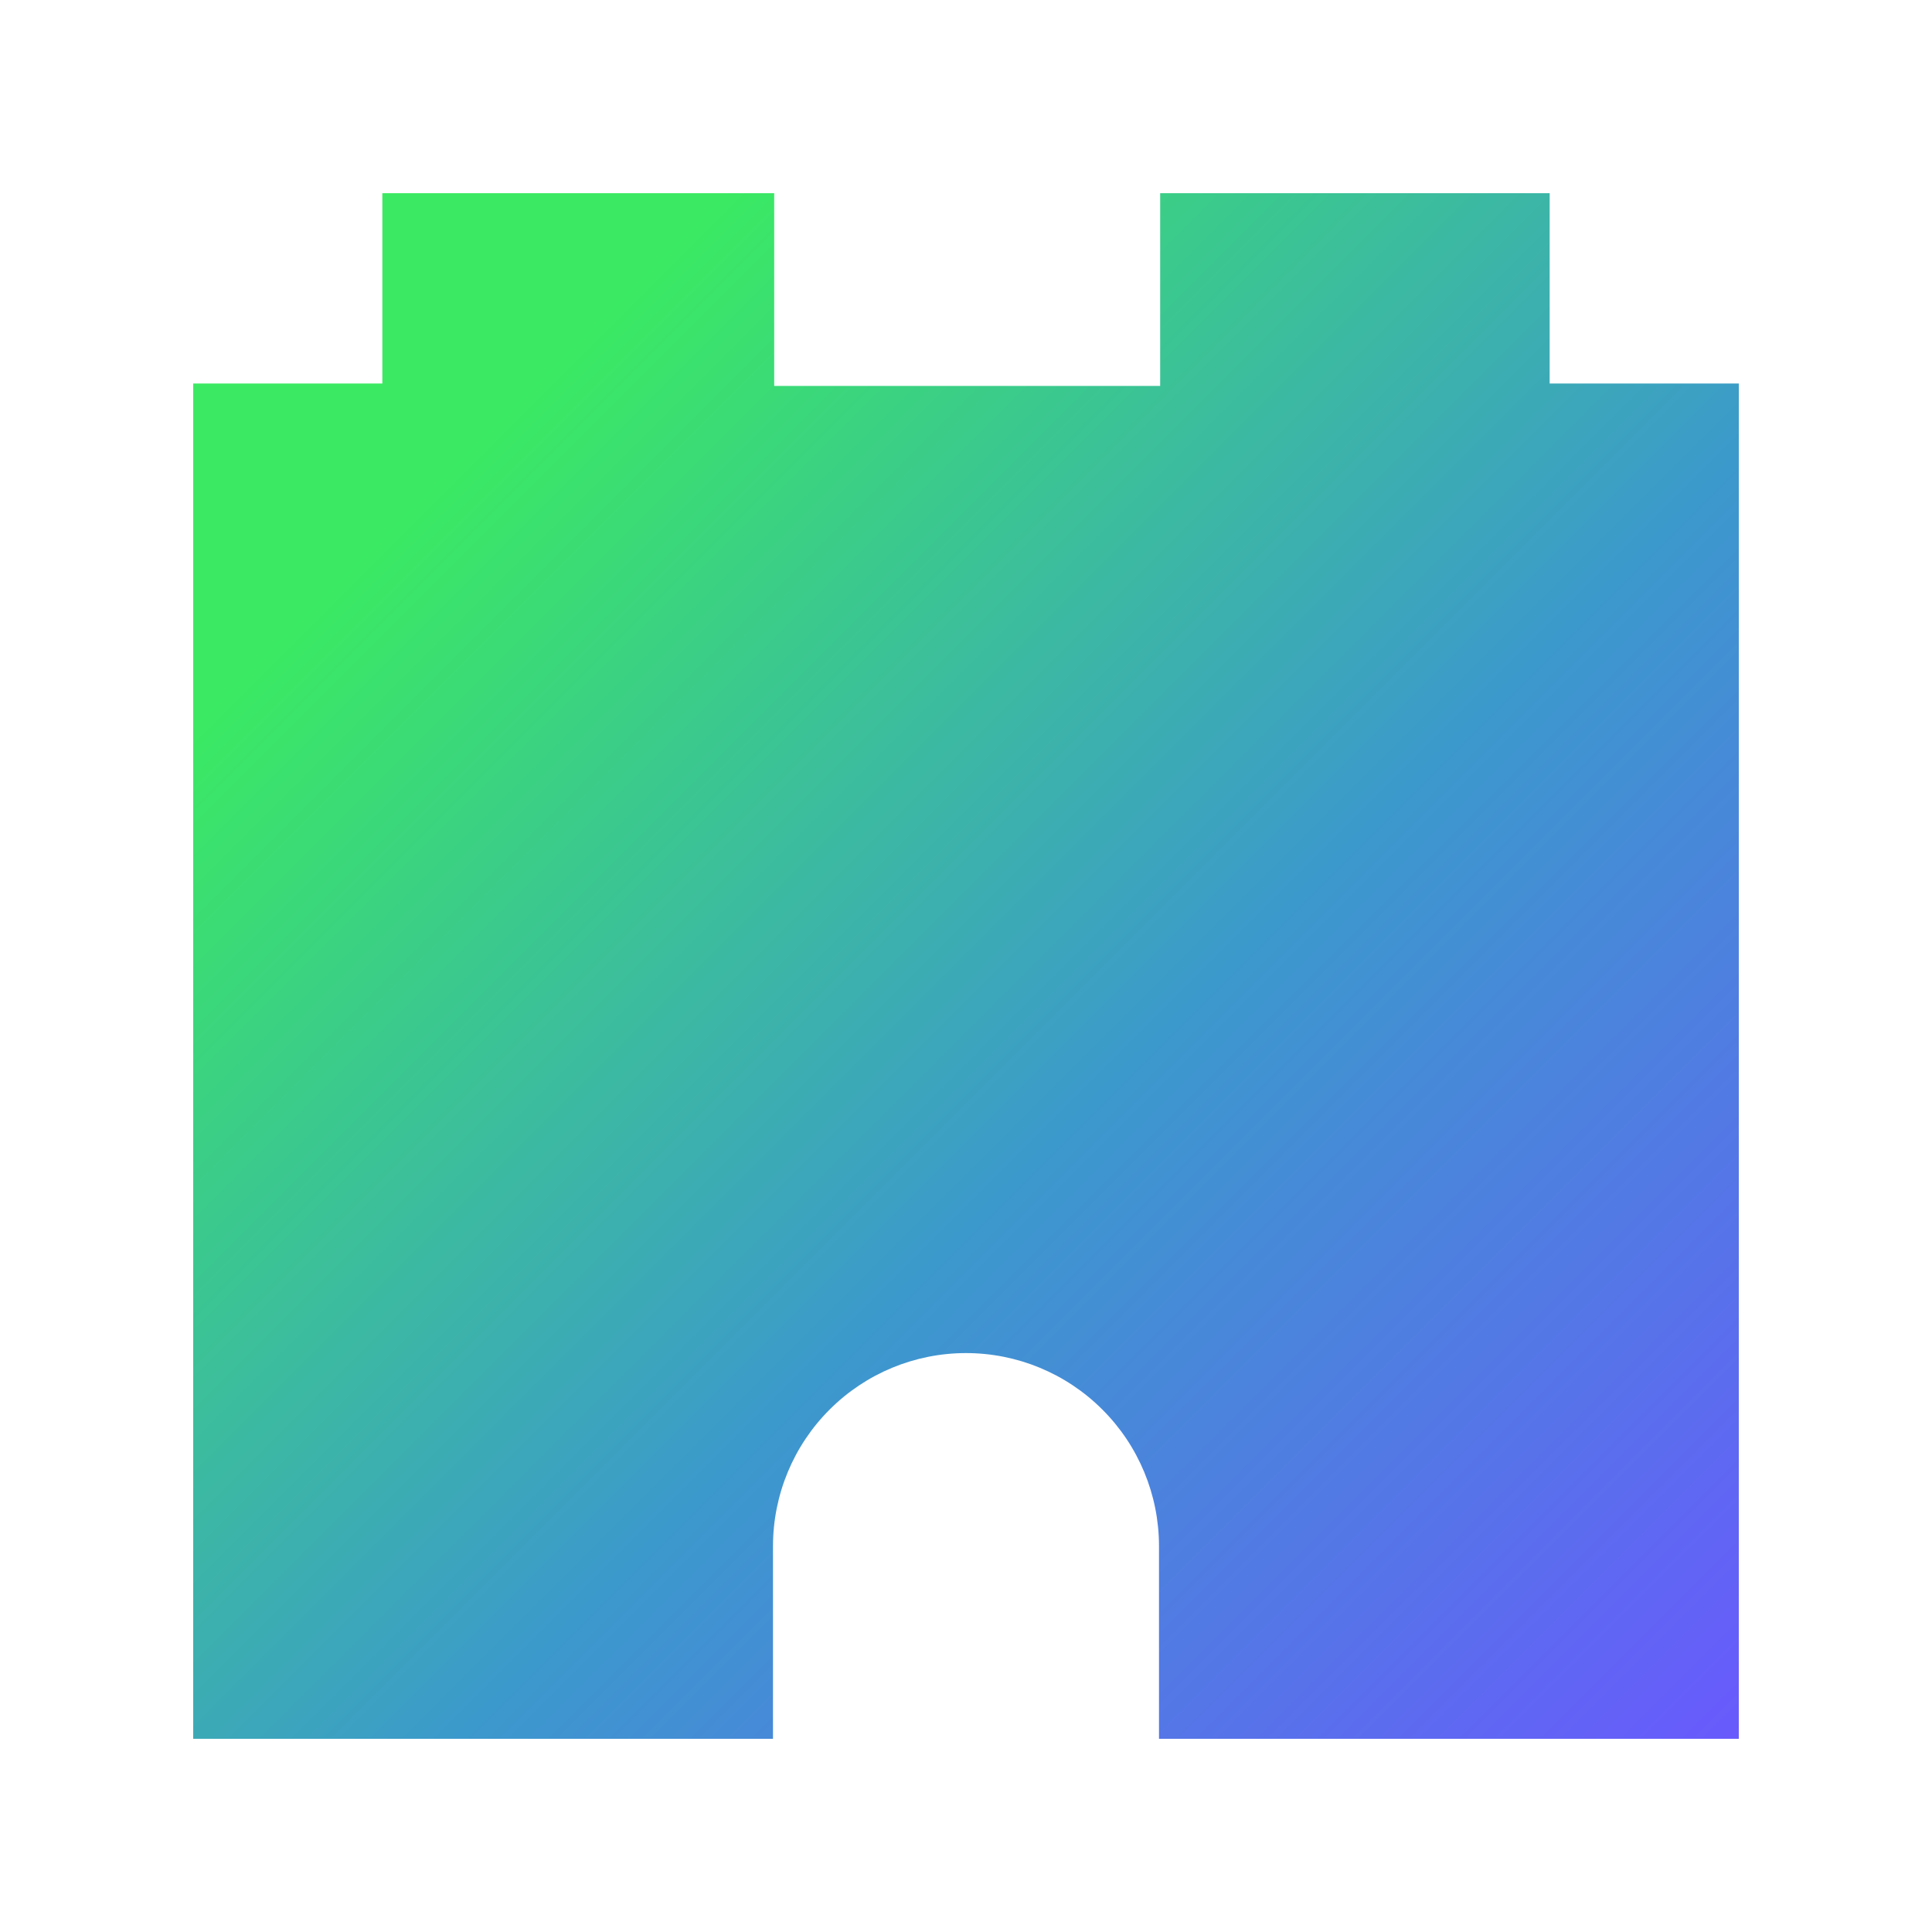
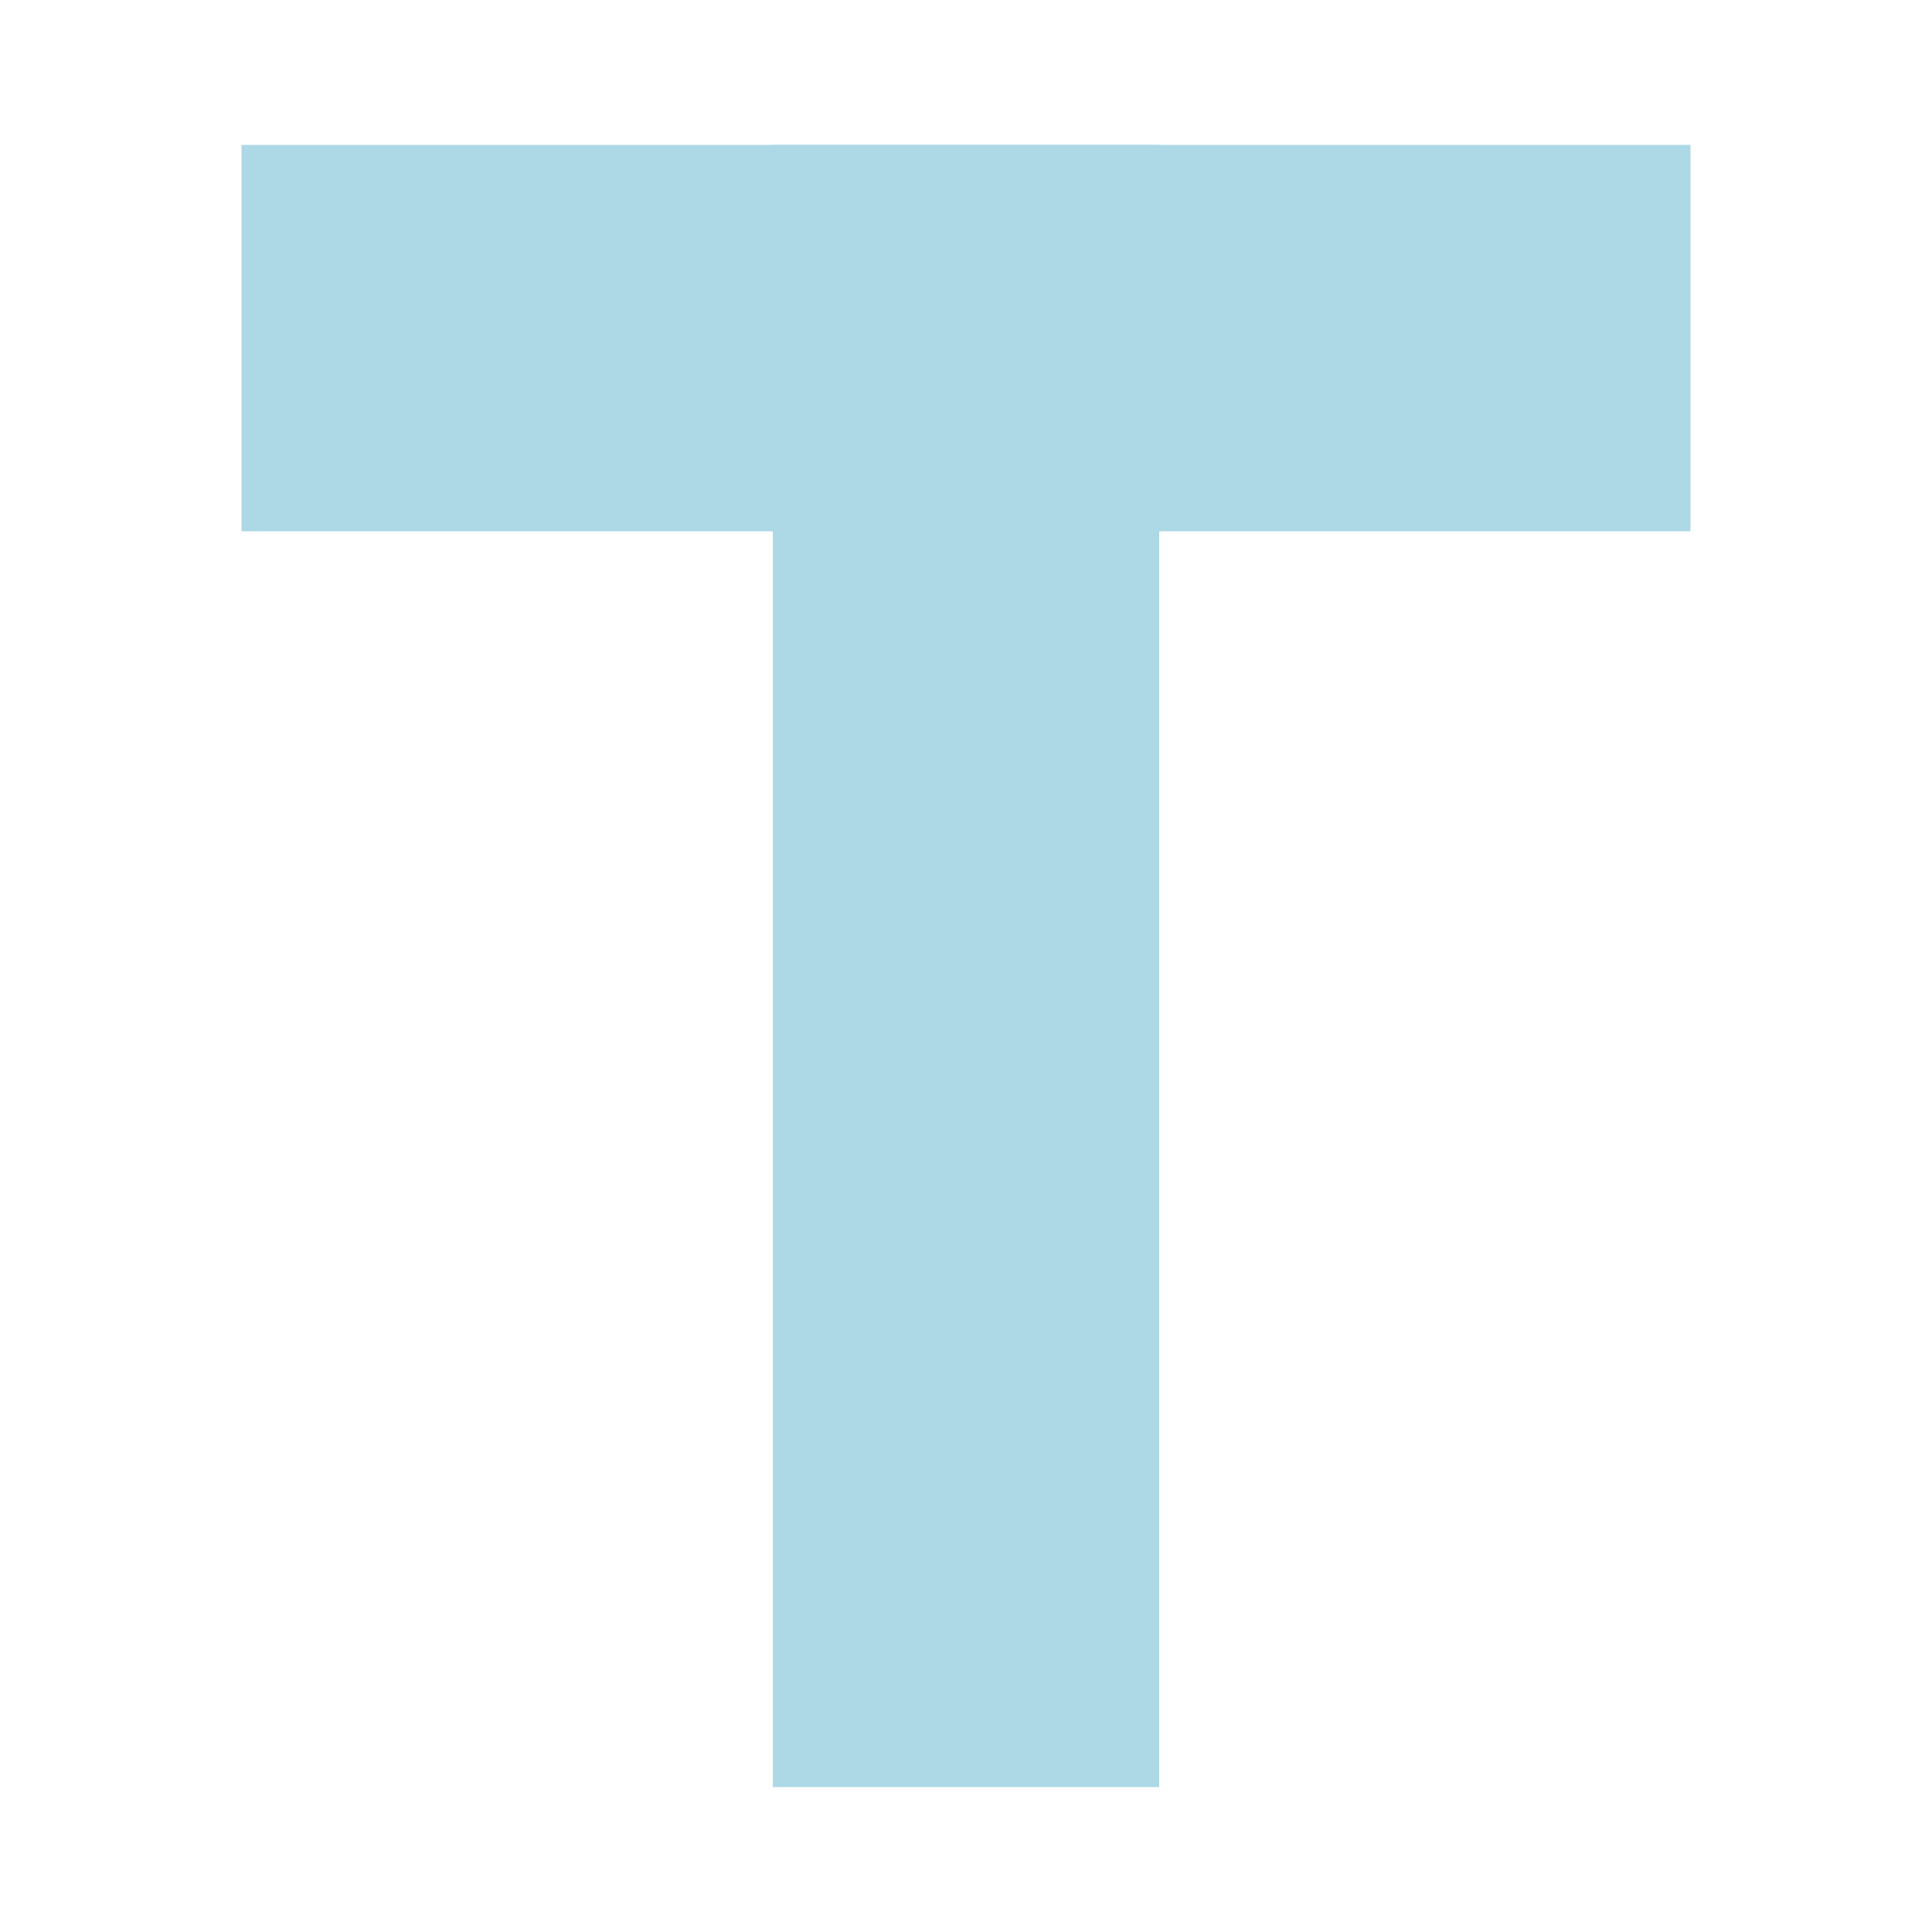
<svg xmlns="http://www.w3.org/2000/svg" width="40" height="40" viewBox="0 0 40 40" fill="none">
-   <path d="M32.084 7.94V4H24.02V7.99H16.029V4H7.916V7.94H4V36H16.004V32.005C16.006 30.946 16.427 29.931 17.177 29.183C17.926 28.434 18.941 28.014 20 28.014C21.059 28.014 22.074 28.434 22.823 29.183C23.573 29.931 23.994 30.946 23.996 32.005V36H36V7.94H32.084Z" fill="url(#paint0_linear)" />
-   <defs>
-     <linearGradient id="paint0_linear" x1="2.942" y1="4.9" x2="37.777" y2="39.734" gradientUnits="userSpaceOnUse">
-       <stop offset="0.159" stop-color="#3BEA62" />
-       <stop offset="0.54" stop-color="#3C99CC" />
-       <stop offset="0.937" stop-color="#6B57FF" />
-     </linearGradient>
-   </defs>
+   <rect x="16" y="3" width="8" height="34" fill="lightblue" />
+   <rect x="5" y="3" width="30" height="8" fill="lightblue" />
</svg>
